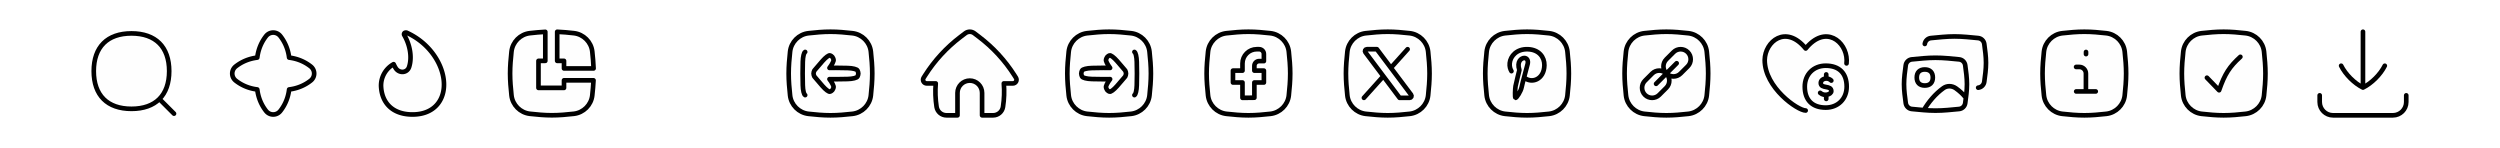
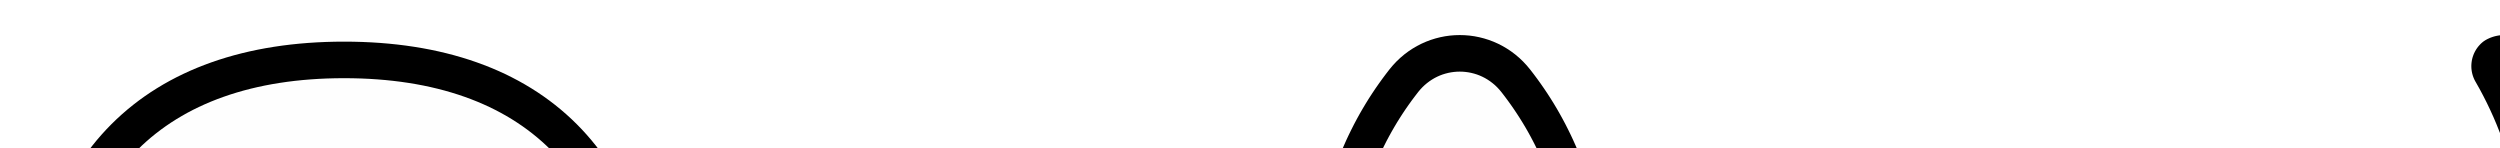
- <svg xmlns="http://www.w3.org/2000/svg" xml:space="preserve" width="510px" height="30px" version="1.1" style="shape-rendering:geometricPrecision; text-rendering:geometricPrecision; image-rendering:optimizeQuality; fill-rule:evenodd; clip-rule:evenodd" viewBox="-117.6 -123.59 9971.92 617.95">
+ <svg xmlns="http://www.w3.org/2000/svg" xml:space="preserve" width="510px" height="30px" version="1.1" style="shape-rendering:geometricPrecision; text-rendering:geometricPrecision; image-rendering:optimizeQuality; fill-rule:evenodd; clip-rule:evenodd" viewBox="0 -15.2 1303.63 78.5" preserveAspectRatio="xMidYMid meet">
  <defs>
    <style type="text/css">
   
    .str0 {stroke:black;stroke-width:19.51;stroke-linecap:round;stroke-linejoin:round;stroke-miterlimit:2.613}
    .str1 {stroke:black;stroke-width:19.51;stroke-linecap:round;stroke-linejoin:round;stroke-miterlimit:2.613}
    .fil2 {fill:none}
    .fil0 {fill:#FEFEFE}
    .fil1 {fill:black;fill-rule:nonzero}
   
  </style>
  </defs>
  <g id="Layer_x0020_1">
    <g>
      <path id="Vector_x0020_2137" class="fil0" d="M696.84 118.44c4.21,-34.94 17.42,-65.55 37.05,-90.51 15.35,-19.54 44.44,-19.54 59.79,0 19.61,24.96 32.84,55.57 37.05,90.51 34.94,4.21 65.55,17.42 90.51,37.05 19.55,15.35 19.55,44.44 0,59.79 -24.96,19.61 -55.57,32.84 -90.51,37.05 -4.21,34.94 -17.42,65.55 -37.05,90.51 -15.35,19.55 -44.42,19.55 -59.79,0 -19.61,-24.96 -32.84,-55.57 -37.05,-90.51 -34.94,-4.21 -65.55,-17.42 -90.51,-37.05 -19.55,-15.35 -19.55,-44.44 0,-59.79 24.96,-19.61 55.57,-32.84 90.51,-37.05z" />
      <path id="_1" class="fil1" d="M726.22 21.9l15.34 12.05 0 0.01 -1.72 2.23 -1.69 2.25 -1.64 2.29 -1.62 2.32 -1.57 2.35 -1.54 2.38 -1.5 2.41 -1.45 2.44 -1.42 2.46 -1.38 2.5 -1.35 2.53 -1.29 2.55 -1.27 2.59 -1.22 2.61 -1.17 2.64 -1.13 2.67 -1.1 2.7 -1.05 2.72 -1 2.76 -0.97 2.78 -0.91 2.81 -0.87 2.83 -0.83 2.87 -0.78 2.89 -0.74 2.91 -0.69 2.95 -0.64 2.97 -0.6 2.99 -0.54 3.02 -0.5 3.05 -0.45 3.08 -0.4 3.1 -19.37 -2.33 0.44 -3.43 0.5 -3.4 0.55 -3.37 0.6 -3.35 0.66 -3.33 0.72 -3.29 0.76 -3.27 0.82 -3.24 0.87 -3.21 0.92 -3.19 0.97 -3.15 1.02 -3.13 1.07 -3.1 1.13 -3.07 1.17 -3.04 1.21 -3 1.27 -2.98 1.31 -2.96 1.36 -2.91 1.41 -2.88 1.45 -2.86 1.5 -2.82 1.54 -2.79 1.59 -2.76 1.63 -2.72 1.67 -2.7 1.72 -2.65 1.76 -2.63 1.8 -2.58 1.84 -2.56 1.88 -2.52 1.92 -2.49 0 0zm0 0c3.33,-4.24 9.46,-4.97 13.7,-1.64 4.23,3.33 4.97,9.46 1.64,13.7l-15.34 -12.06zm75.13 0l-15.34 12.05 0 0 -1.12 -1.34 -1.17 -1.25 -1.21 -1.16 -1.27 -1.06 -1.3 -0.98 -1.34 -0.89 -1.37 -0.81 -1.41 -0.72 -1.44 -0.64 -1.46 -0.55 -1.49 -0.46 -1.5 -0.38 -1.52 -0.3 -1.54 -0.21 -1.54 -0.13 -1.54 -0.04 -1.55 0.04 -1.54 0.13 -1.54 0.21 -1.52 0.3 -1.5 0.38 -1.49 0.46 -1.46 0.55 -1.44 0.64 -1.41 0.72 -1.37 0.81 -1.34 0.89 -1.3 0.98 -1.26 1.06 -1.22 1.16 -1.17 1.25 -1.12 1.34 -15.34 -12.05 1.84 -2.2 1.93 -2.07 2.04 -1.94 2.12 -1.8 2.2 -1.65 2.27 -1.51 2.34 -1.37 2.39 -1.23 2.45 -1.08 2.49 -0.94 2.52 -0.79 2.56 -0.65 2.58 -0.51 2.6 -0.36 2.62 -0.21 2.62 -0.07 2.61 0.07 2.62 0.21 2.6 0.36 2.58 0.51 2.56 0.65 2.52 0.79 2.5 0.94 2.44 1.08 2.39 1.23 2.34 1.37 2.27 1.51 2.2 1.65 2.12 1.8 2.04 1.94 1.93 2.07 1.84 2.2 0 0zm0 0c3.33,4.24 2.59,10.37 -1.64,13.7 -4.24,3.33 -10.37,2.59 -13.7,-1.65l15.34 -12.05zm30.54 86.86l-2.33 19.37 -8.52 -8.52 -0.4 -3.1 -0.45 -3.08 -0.49 -3.04 -0.55 -3.03 -0.6 -2.99 -0.64 -2.97 -0.69 -2.95 -0.74 -2.91 -0.78 -2.89 -0.83 -2.87 -0.87 -2.83 -0.92 -2.81 -0.96 -2.78 -1.01 -2.76 -1.05 -2.72 -1.09 -2.7 -1.14 -2.67 -1.17 -2.64 -1.22 -2.61 -1.26 -2.59 -1.3 -2.55 -1.34 -2.53 -1.38 -2.5 -1.42 -2.47 -1.46 -2.43 -1.5 -2.41 -1.54 -2.38 -1.57 -2.35 -1.61 -2.32 -1.65 -2.29 -1.68 -2.26 -1.72 -2.23 15.34 -12.05 1.92 2.49 1.88 2.52 1.84 2.56 1.8 2.59 1.76 2.62 1.71 2.65 1.68 2.7 1.63 2.72 1.58 2.76 1.54 2.79 1.5 2.82 1.45 2.86 1.41 2.88 1.36 2.91 1.32 2.96 1.26 2.98 1.22 3 1.17 3.04 1.12 3.07 1.07 3.1 1.03 3.13 0.97 3.15 0.92 3.19 0.87 3.21 0.81 3.24 0.77 3.27 0.72 3.29 0.65 3.33 0.61 3.34 0.55 3.38 0.5 3.4 0.44 3.43 -8.52 -8.52zm8.52 8.52c0.65,5.34 -3.17,10.21 -8.52,10.85 -5.34,0.64 -10.2,-3.17 -10.85,-8.52l19.37 -2.33zm86.86 30.54l-12.06 15.34 0 0 -2.23 -1.72 -2.26 -1.69 -2.28 -1.65 -2.32 -1.61 -2.35 -1.57 -2.38 -1.54 -2.41 -1.5 -2.44 -1.46 -2.46 -1.42 -2.5 -1.38 -2.53 -1.34 -2.55 -1.3 -2.59 -1.26 -2.61 -1.21 -2.64 -1.18 -2.67 -1.14 -2.7 -1.09 -2.72 -1.05 -2.75 -1 -2.79 -0.96 -2.81 -0.92 -2.83 -0.88 -2.86 -0.82 -2.89 -0.78 -2.92 -0.74 -2.94 -0.69 -2.97 -0.64 -3 -0.6 -3.02 -0.54 -3.05 -0.5 -3.08 -0.45 -3.1 -0.4 2.33 -19.37 3.43 0.44 3.4 0.5 3.38 0.55 3.34 0.6 3.32 0.66 3.3 0.72 3.27 0.76 3.24 0.82 3.21 0.87 3.19 0.92 3.16 0.97 3.12 1.02 3.1 1.07 3.07 1.12 3.04 1.18 3.01 1.21 2.98 1.27 2.94 1.31 2.92 1.36 2.89 1.41 2.85 1.45 2.82 1.5 2.79 1.54 2.76 1.59 2.72 1.63 2.69 1.67 2.66 1.72 2.63 1.76 2.59 1.8 2.56 1.84 2.51 1.88 2.49 1.92 0 0zm0 0c4.24,3.33 4.97,9.46 1.64,13.7 -3.33,4.23 -9.46,4.97 -13.7,1.64l12.06 -15.34zm0 75.13l-12.06 -15.34 0 0 1.35 -1.12 1.25 -1.17 1.15 -1.21 1.07 -1.26 0.98 -1.31 0.89 -1.34 0.81 -1.37 0.72 -1.41 0.64 -1.44 0.55 -1.46 0.46 -1.48 0.38 -1.51 0.3 -1.53 0.22 -1.53 0.12 -1.54 0.04 -1.54 -0.04 -1.55 -0.12 -1.54 -0.22 -1.53 -0.3 -1.53 -0.38 -1.51 -0.46 -1.48 -0.55 -1.46 -0.64 -1.44 -0.72 -1.41 -0.81 -1.37 -0.89 -1.34 -0.98 -1.3 -1.07 -1.27 -1.15 -1.21 -1.25 -1.17 -1.35 -1.12 12.06 -15.34 2.2 1.83 2.08 1.94 1.93 2.04 1.8 2.12 1.65 2.19 1.51 2.28 1.37 2.34 1.23 2.39 1.08 2.44 0.94 2.5 0.79 2.53 0.65 2.55 0.51 2.58 0.36 2.6 0.21 2.62 0.08 2.62 -0.08 2.61 -0.21 2.62 -0.36 2.6 -0.51 2.58 -0.65 2.55 -0.79 2.53 -0.94 2.5 -1.08 2.44 -1.23 2.39 -1.37 2.34 -1.51 2.28 -1.65 2.19 -1.8 2.12 -1.93 2.04 -2.08 1.94 -2.2 1.83 0 0zm0 0c-4.24,3.33 -10.37,2.59 -13.7,-1.64 -3.33,-4.24 -2.59,-10.37 1.64,-13.7l12.06 15.34zm-86.86 30.54l-19.37 -2.33 8.52 -8.52 3.1 -0.4 3.08 -0.45 3.04 -0.5 3.03 -0.54 2.99 -0.6 2.97 -0.64 2.95 -0.69 2.92 -0.74 2.89 -0.78 2.86 -0.83 2.83 -0.87 2.81 -0.92 2.78 -0.96 2.76 -1.01 2.72 -1.05 2.7 -1.09 2.67 -1.14 2.64 -1.17 2.61 -1.22 2.59 -1.26 2.55 -1.3 2.53 -1.34 2.5 -1.38 2.46 -1.42 2.44 -1.46 2.42 -1.5 2.37 -1.53 2.35 -1.58 2.32 -1.61 2.29 -1.65 2.26 -1.68 2.22 -1.72 12.06 15.34 -2.49 1.92 -2.52 1.88 -2.55 1.84 -2.59 1.8 -2.63 1.76 -2.66 1.72 -2.69 1.67 -2.72 1.63 -2.76 1.58 -2.79 1.55 -2.82 1.49 -2.85 1.45 -2.89 1.41 -2.92 1.36 -2.94 1.31 -2.98 1.27 -3.01 1.22 -3.04 1.17 -3.07 1.12 -3.1 1.07 -3.12 1.03 -3.16 0.97 -3.19 0.92 -3.21 0.87 -3.24 0.81 -3.26 0.77 -3.3 0.72 -3.33 0.65 -3.34 0.61 -3.38 0.55 -3.4 0.5 -3.43 0.44 8.52 -8.52zm-8.52 8.52c-5.34,0.64 -10.2,-3.17 -10.85,-8.52 -0.64,-5.34 3.17,-10.21 8.52,-10.85l2.33 19.37zm-30.54 86.86l-15.34 -12.06 0 0 1.72 -2.23 1.69 -2.26 1.65 -2.28 1.61 -2.32 1.57 -2.35 1.54 -2.38 1.5 -2.41 1.45 -2.44 1.43 -2.47 1.38 -2.49 1.34 -2.53 1.3 -2.55 1.26 -2.59 1.22 -2.61 1.17 -2.64 1.14 -2.67 1.09 -2.7 1.05 -2.72 1 -2.76 0.97 -2.78 0.91 -2.8 0.87 -2.84 0.83 -2.86 0.78 -2.89 0.74 -2.92 0.69 -2.94 0.64 -2.98 0.6 -2.99 0.54 -3.03 0.5 -3.04 0.45 -3.08 0.4 -3.1 19.37 2.33 -0.44 3.43 -0.5 3.4 -0.55 3.37 -0.6 3.35 -0.66 3.32 -0.72 3.3 -0.76 3.27 -0.82 3.24 -0.87 3.21 -0.92 3.19 -0.97 3.15 -1.02 3.13 -1.07 3.1 -1.12 3.07 -1.17 3.04 -1.22 3.01 -1.27 2.97 -1.31 2.95 -1.36 2.92 -1.41 2.88 -1.45 2.86 -1.5 2.82 -1.54 2.79 -1.59 2.76 -1.63 2.72 -1.67 2.69 -1.72 2.66 -1.76 2.63 -1.8 2.59 -1.84 2.55 -1.88 2.52 -1.92 2.49 0 0zm0 0c-3.33,4.23 -9.47,4.97 -13.7,1.64 -4.23,-3.33 -4.97,-9.47 -1.64,-13.7l15.34 12.06zm-75.13 0l15.34 -12.06 0 0 1.12 1.35 1.17 1.25 1.22 1.15 1.26 1.07 1.3 0.98 1.34 0.89 1.37 0.81 1.41 0.72 1.44 0.64 1.47 0.55 1.48 0.46 1.51 0.38 1.52 0.3 1.54 0.21 1.54 0.13 1.54 0.04 1.55 -0.04 1.54 -0.13 1.53 -0.21 1.52 -0.3 1.51 -0.38 1.49 -0.46 1.46 -0.55 1.43 -0.64 1.41 -0.72 1.37 -0.81 1.34 -0.89 1.31 -0.98 1.25 -1.06 1.22 -1.16 1.17 -1.25 1.12 -1.35 15.34 12.06 -1.83 2.2 -1.94 2.07 -2.03 1.94 -2.13 1.8 -2.2 1.65 -2.27 1.51 -2.34 1.37 -2.39 1.23 -2.44 1.08 -2.49 0.94 -2.53 0.79 -2.55 0.65 -2.59 0.51 -2.6 0.36 -2.61 0.21 -2.62 0.07 -2.61 -0.07 -2.62 -0.21 -2.6 -0.36 -2.58 -0.51 -2.56 -0.65 -2.53 -0.79 -2.49 -0.94 -2.44 -1.08 -2.39 -1.23 -2.35 -1.37 -2.26 -1.51 -2.21 -1.65 -2.12 -1.8 -2.03 -1.93 -1.94 -2.08 -1.84 -2.2 0 0zm0 0c-3.33,-4.23 -2.59,-10.37 1.64,-13.7 4.23,-3.33 10.37,-2.59 13.7,1.64l-15.34 12.06zm-30.54 -86.86l2.33 -19.37 8.52 8.52 0.4 3.1 0.45 3.08 0.5 3.04 0.54 3.03 0.6 2.99 0.64 2.97 0.69 2.95 0.74 2.92 0.78 2.89 0.83 2.86 0.87 2.83 0.92 2.81 0.96 2.78 1.01 2.76 1.05 2.72 1.09 2.7 1.14 2.67 1.17 2.64 1.22 2.61 1.26 2.59 1.3 2.55 1.34 2.53 1.38 2.49 1.42 2.47 1.46 2.44 1.5 2.41 1.54 2.38 1.57 2.35 1.61 2.32 1.65 2.29 1.68 2.26 1.72 2.22 -15.34 12.06 -1.92 -2.49 -1.88 -2.52 -1.84 -2.56 -1.8 -2.59 -1.76 -2.62 -1.71 -2.66 -1.68 -2.69 -1.63 -2.72 -1.58 -2.76 -1.54 -2.79 -1.5 -2.82 -1.45 -2.86 -1.41 -2.88 -1.36 -2.92 -1.31 -2.95 -1.27 -2.97 -1.22 -3.01 -1.17 -3.04 -1.12 -3.07 -1.07 -3.1 -1.03 -3.13 -0.97 -3.15 -0.92 -3.19 -0.87 -3.21 -0.81 -3.24 -0.77 -3.27 -0.72 -3.3 -0.65 -3.32 -0.61 -3.34 -0.55 -3.38 -0.5 -3.4 -0.44 -3.43 8.52 8.52zm-8.52 -8.52c-0.64,-5.34 3.17,-10.21 8.52,-10.85 5.34,-0.64 10.2,3.17 10.85,8.52l-19.37 2.33zm-86.86 -30.54l12.06 -15.34 0 0 2.23 1.72 2.26 1.69 2.28 1.65 2.32 1.61 2.35 1.57 2.38 1.54 2.41 1.5 2.44 1.45 2.47 1.43 2.49 1.38 2.53 1.34 2.55 1.3 2.59 1.26 2.61 1.21 2.64 1.18 2.67 1.14 2.7 1.09 2.72 1.05 2.76 1 2.78 0.96 2.8 0.92 2.84 0.87 2.86 0.83 2.89 0.78 2.92 0.74 2.94 0.69 2.98 0.64 2.99 0.6 3.02 0.54 3.05 0.5 3.08 0.45 3.1 0.4 -2.33 19.37 -3.43 -0.44 -3.4 -0.5 -3.37 -0.55 -3.35 -0.61 -3.32 -0.65 -3.3 -0.72 -3.27 -0.76 -3.24 -0.82 -3.21 -0.87 -3.19 -0.92 -3.15 -0.97 -3.13 -1.02 -3.1 -1.07 -3.07 -1.13 -3.04 -1.16 -3.01 -1.22 -2.97 -1.27 -2.95 -1.31 -2.92 -1.36 -2.88 -1.41 -2.86 -1.45 -2.82 -1.5 -2.79 -1.54 -2.76 -1.59 -2.72 -1.63 -2.69 -1.67 -2.66 -1.72 -2.63 -1.76 -2.59 -1.8 -2.55 -1.84 -2.52 -1.88 -2.49 -1.92 0 0zm0 0c-4.23,-3.33 -4.97,-9.46 -1.64,-13.7 3.33,-4.23 9.46,-4.97 13.7,-1.64l-12.06 15.34zm0 -75.13l12.06 15.34 0 0 -1.35 1.12 -1.25 1.17 -1.16 1.21 -1.06 1.27 -0.98 1.3 -0.89 1.34 -0.81 1.37 -0.72 1.41 -0.64 1.44 -0.55 1.46 -0.46 1.49 -0.39 1.5 -0.29 1.52 -0.21 1.54 -0.13 1.54 -0.04 1.55 0.04 1.54 0.13 1.54 0.21 1.54 0.29 1.52 0.39 1.5 0.46 1.49 0.55 1.46 0.64 1.44 0.72 1.41 0.81 1.37 0.89 1.34 0.98 1.31 1.06 1.26 1.16 1.21 1.25 1.17 1.35 1.12 -12.06 15.34 -2.2 -1.83 -2.08 -1.94 -1.93 -2.04 -1.8 -2.12 -1.65 -2.2 -1.51 -2.27 -1.37 -2.34 -1.23 -2.39 -1.08 -2.44 -0.94 -2.5 -0.79 -2.52 -0.65 -2.56 -0.51 -2.58 -0.36 -2.6 -0.21 -2.62 -0.07 -2.61 0.07 -2.62 0.21 -2.62 0.36 -2.59 0.51 -2.59 0.65 -2.56 0.79 -2.52 0.94 -2.5 1.08 -2.44 1.23 -2.39 1.37 -2.34 1.51 -2.27 1.65 -2.2 1.8 -2.12 1.93 -2.04 2.08 -1.94 2.2 -1.83 0 0zm0 0c4.24,-3.33 10.37,-2.59 13.7,1.64 3.33,4.24 2.59,10.37 -1.64,13.7l-12.06 -15.34zm86.86 -30.54l19.37 2.33 -8.52 8.52 -3.1 0.4 -3.08 0.45 -3.05 0.5 -3.02 0.54 -2.99 0.6 -2.98 0.64 -2.94 0.69 -2.91 0.74 -2.89 0.78 -2.87 0.83 -2.83 0.87 -2.81 0.92 -2.78 0.96 -2.76 1.01 -2.72 1.05 -2.7 1.09 -2.67 1.14 -2.64 1.17 -2.61 1.22 -2.58 1.26 -2.56 1.3 -2.53 1.34 -2.49 1.38 -2.47 1.42 -2.44 1.46 -2.41 1.5 -2.38 1.53 -2.35 1.58 -2.32 1.61 -2.29 1.65 -2.26 1.68 -2.22 1.72 -12.06 -15.34 2.49 -1.92 2.52 -1.88 2.56 -1.84 2.58 -1.8 2.63 -1.76 2.66 -1.71 2.69 -1.68 2.72 -1.63 2.76 -1.58 2.79 -1.54 2.82 -1.5 2.85 -1.45 2.89 -1.41 2.92 -1.36 2.94 -1.31 2.98 -1.27 3.01 -1.22 3.04 -1.17 3.07 -1.12 3.1 -1.07 3.13 -1.02 3.15 -0.98 3.19 -0.92 3.21 -0.87 3.24 -0.82 3.27 -0.76 3.3 -0.71 3.32 -0.66 3.35 -0.61 3.37 -0.55 3.4 -0.5 3.43 -0.44 -8.52 8.52zm8.52 -8.52c5.34,-0.64 10.2,3.17 10.85,8.52 0.64,5.34 -3.17,10.21 -8.52,10.85l-2.33 -19.37z" />
    </g>
    <g>
      <path id="Vector" class="fil0" d="M1326.65 14.73c-1.58,-0.96 -3.41,-1.46 -5.26,-1.46 -1.86,0 -3.69,0.5 -5.28,1.46 -1.64,1.3 -2.59,3.28 -2.59,5.37 0,1.27 0.36,2.52 1.02,3.61 23.56,40.79 33.63,92.3 20.51,133.66 -8.49,26.73 -43,28.28 -57.27,4.1 -2.94,-4.95 -5.62,-10.15 -7.93,-15.42 -32.62,18.12 -52.89,52.53 -52.89,89.86 0,0.88 0.02,1.78 0.04,2.65 2.78,68.76 47.04,118.94 132.16,118.94 85.11,0 129.25,-52.86 132.15,-118.94 3.4,-79.28 -52.88,-176.79 -154.66,-223.83z" />
      <path id="_1_0" class="fil1" d="M1321.39 23.02l0 -19.51 0 0 0.33 0.01 0.34 0 0.34 0.02 0.34 0.02 0.34 0.02 0.33 0.04 0.34 0.03 0.29 0.04 0.39 0.05 0.33 0.06 0.29 0.05 0.38 0.07 0.34 0.08 0.28 0.06 0.34 0.09 0.33 0.09 0.32 0.09 0.33 0.1 0.35 0.11 0.33 0.11 0.26 0.1 0.32 0.12 0.34 0.14 0.32 0.13 0.32 0.14 0.27 0.13 0.31 0.14 0.33 0.17 0.33 0.17 0.3 0.17 0.25 0.15 0.32 0.19 -10.15 16.66 0.02 0.01 -0.04 -0.02 0 0 0.02 0.01 0.02 0.01 0 0 -0.04 -0.02 0 0 0.01 0 0.02 0.01 0 0 -0.07 -0.02 0.01 0 0.01 0 0 0 -0.01 0 0 0 0.01 0 -0.05 -0.01 -0.01 0 0.05 0.01 -0.06 -0.01 -0.01 0 0.05 0 -0.06 0 0 -0.01 -0.01 0 -0.01 0 0 0 -0.01 0 -0.01 0 -0.01 0 0 0zm0 0c-5.39,0 -9.76,-4.37 -9.76,-9.75 0,-5.39 4.37,-9.76 9.76,-9.76l0 19.51zm0.79 -0.66l-12.15 -15.26 1.05 -0.73 0.3 -0.18 0.27 -0.16 0.33 -0.17 0.28 -0.15 0.31 -0.16 0.34 -0.15 0.26 -0.13 0.32 -0.14 0.34 -0.14 0.32 -0.13 0.31 -0.11 0.28 -0.1 0.34 -0.12 0.32 -0.1 0.33 -0.1 0.33 -0.1 0.32 -0.08 0.35 -0.09 0.28 -0.06 0.32 -0.07 0.41 -0.08 0.27 -0.05 0.33 -0.06 0.4 -0.05 0.28 -0.04 0.34 -0.03 0.34 -0.04 0.33 -0.02 0.34 -0.02 0.34 -0.02 0.34 0 0.34 -0.01 0 19.51 -0.01 0 -0.01 0 -0.01 0 -0.01 0 -0.01 0 -0.01 0 0 0.01 -0.06 0 0.05 0 -0.01 0 -0.07 0.01 0.07 -0.01 -0.01 0 -0.07 0.01 0.02 0 -0.02 0 0 0 0.01 0 -0.02 0.01 0.02 -0.01 -0.05 0.02 -0.02 0.01 0 0 0.02 -0.01 0 0 -0.05 0.02 0.03 -0.01 0 0 -0.03 0.01 0.02 -0.01 -0.02 0.02 -0.01 0 1.05 -0.73zm-1.05 0.73c-4.61,2.77 -10.61,1.28 -13.38,-3.33 -2.78,-4.62 -1.29,-10.61 3.33,-13.39l10.05 16.72zm2.15 -2.99l-19.51 0 0 0 0 -0.49 0.03 -0.48 0.03 -0.44 0.04 -0.44 0.06 -0.45 0.07 -0.49 0.09 -0.48 0.1 -0.45 0.1 -0.43 0.13 -0.49 0.14 -0.43 0.15 -0.44 0.15 -0.43 0.17 -0.43 0.18 -0.42 0.18 -0.37 0.21 -0.44 0.24 -0.44 0.24 -0.42 0.22 -0.37 0.25 -0.38 0.26 -0.39 0.29 -0.39 0.29 -0.38 0.28 -0.34 0.29 -0.33 0.34 -0.37 0.35 -0.37 0.29 -0.28 0.35 -0.32 0.38 -0.33 0.36 -0.29 12.15 15.26 0.06 -0.05 0.09 -0.08 0.06 -0.05 0.01 -0.01 0.08 -0.09 0.08 -0.09 0.04 -0.04 0.04 -0.04 0.05 -0.08 0.06 -0.07 0.05 -0.07 0.04 -0.06 0.03 -0.05 0.04 -0.09 0.06 -0.1 0.04 -0.09 0.02 -0.03 0.03 -0.07 0.03 -0.07 0.02 -0.07 0.03 -0.07 0.02 -0.07 0.03 -0.12 0.01 -0.06 0.02 -0.07 0.02 -0.1 0.01 -0.11 0.01 -0.06 0.01 -0.05 0 -0.06 0.01 -0.09 0 -0.1 0 0zm0 0c0,5.39 -4.37,9.76 -9.76,9.76 -5.38,0 -9.75,-4.37 -9.75,-9.76l19.51 0zm-0.29 -1.27l-16.9 9.75 0.15 0.24 -0.16 -0.26 -0.15 -0.25 -0.11 -0.2 -0.17 -0.33 -0.14 -0.26 -0.1 -0.21 -0.11 -0.23 -0.12 -0.28 -0.12 -0.27 -0.11 -0.28 -0.11 -0.27 -0.09 -0.25 -0.09 -0.26 -0.1 -0.28 -0.08 -0.28 -0.09 -0.29 -0.07 -0.28 -0.07 -0.27 -0.07 -0.26 -0.05 -0.27 -0.06 -0.29 -0.07 -0.36 -0.04 -0.28 -0.03 -0.19 -0.04 -0.28 -0.03 -0.28 -0.03 -0.28 -0.03 -0.36 -0.01 -0.28 -0.01 -0.28 -0.01 -0.28 0 -0.28 19.51 0 0 -0.04 0 -0.04 0 -0.04 -0.01 -0.05 -0.01 -0.12 0 -0.04 -0.01 -0.05 0 -0.04 0 0.04 0 -0.04 -0.03 -0.13 -0.01 -0.06 -0.01 -0.04 0 -0.03 -0.01 -0.04 -0.02 -0.05 -0.02 -0.06 -0.01 -0.06 -0.02 -0.05 -0.01 -0.04 -0.02 -0.03 -0.02 -0.05 -0.02 -0.06 -0.02 -0.06 -0.03 -0.05 -0.01 -0.03 0 0.02 -0.02 -0.06 -0.06 -0.11 0 0.01 -0.03 -0.06 -0.03 -0.05 0.14 0.24zm-0.14 -0.24c2.82,4.58 1.4,10.6 -3.19,13.42 -4.58,2.83 -10.6,1.4 -13.42,-3.19l16.61 -10.23zm21.5 141.73l-18.59 -5.9 -0.01 0 1.06 -3.57 0.95 -3.64 0.82 -3.69 0.71 -3.75 0.59 -3.8 0.47 -3.84 0.36 -3.89 0.24 -3.93 0.13 -3.97 0.02 -3.99 -0.1 -4.03 -0.2 -4.05 -0.31 -4.07 -0.41 -4.09 -0.53 -4.09 -0.62 -4.11 -0.73 -4.11 -0.83 -4.1 -0.93 -4.11 -1.03 -4.09 -1.12 -4.08 -1.22 -4.06 -1.31 -4.04 -1.4 -4.02 -1.49 -3.99 -1.58 -3.95 -1.66 -3.92 -1.75 -3.87 -1.83 -3.82 -1.91 -3.78 -1.98 -3.72 -2.07 -3.67 16.9 -9.75 2.28 4.04 2.19 4.11 2.1 4.16 2.01 4.21 1.93 4.27 1.83 4.31 1.74 4.35 1.63 4.39 1.55 4.42 1.44 4.46 1.35 4.48 1.24 4.5 1.13 4.53 1.03 4.55 0.93 4.55 0.81 4.57 0.7 4.58 0.58 4.58 0.47 4.57 0.34 4.58 0.23 4.57 0.11 4.55 -0.02 4.55 -0.15 4.52 -0.28 4.5 -0.41 4.48 -0.55 4.45 -0.68 4.41 -0.83 4.38 -0.96 4.34 -1.12 4.29 -1.26 4.24 0 0zm0 0c-1.63,5.13 -7.11,7.98 -12.25,6.35 -5.13,-1.63 -7.97,-7.11 -6.35,-12.25l18.6 5.9zm-74.96 6.13l16.78 -9.95 0.01 0.02 1.04 1.63 1.11 1.5 1.17 1.37 1.23 1.26 1.28 1.14 1.33 1.03 1.37 0.91 1.4 0.81 1.44 0.69 1.47 0.59 1.48 0.48 1.5 0.38 1.5 0.27 1.51 0.17 1.49 0.06 1.49 -0.03 1.46 -0.15 1.43 -0.24 1.4 -0.34 1.36 -0.44 1.33 -0.53 1.27 -0.62 1.22 -0.72 1.17 -0.83 1.12 -0.91 1.05 -1.02 1.01 -1.12 0.93 -1.23 0.87 -1.35 0.79 -1.48 0.72 -1.62 0.64 -1.76 18.59 5.9 -1.11 3.1 -1.31 2.95 -1.51 2.8 -1.68 2.63 -1.86 2.44 -2.01 2.27 -2.16 2.07 -2.28 1.88 -2.4 1.68 -2.51 1.48 -2.58 1.27 -2.66 1.07 -2.71 0.87 -2.77 0.67 -2.79 0.48 -2.82 0.27 -2.84 0.08 -2.83 -0.13 -2.83 -0.31 -2.82 -0.51 -2.78 -0.7 -2.75 -0.9 -2.69 -1.08 -2.65 -1.28 -2.57 -1.47 -2.49 -1.67 -2.39 -1.85 -2.3 -2.04 -2.17 -2.22 -2.04 -2.4 -1.91 -2.59 -1.75 -2.75 0.01 0.02zm-0.01 -0.02c-2.73,-4.64 -1.19,-10.62 3.45,-13.36 4.63,-2.74 10.62,-1.19 13.35,3.45l-16.8 9.91zm5.2 -11.85l-9.47 -17.06 13.67 4.61 0.2 0.46 0.21 0.47 0.2 0.44 0.21 0.46 0.21 0.46 0.21 0.44 0.21 0.45 0.23 0.48 0.22 0.46 0.21 0.44 0.22 0.45 0.23 0.47 0.23 0.46 0.22 0.44 0.22 0.44 0.23 0.45 0.24 0.46 0.24 0.45 0.24 0.46 0.23 0.44 0.24 0.43 0.25 0.46 0.24 0.44 0.24 0.44 0.25 0.46 0.25 0.44 0.25 0.44 0.24 0.43 0.26 0.43 0.26 0.46 0.25 0.43 0.25 0.43 -16.78 9.95 -0.29 -0.5 -0.3 -0.51 -0.28 -0.48 -0.29 -0.5 -0.29 -0.51 -0.28 -0.5 -0.29 -0.51 -0.27 -0.5 -0.29 -0.51 -0.27 -0.51 -0.27 -0.5 -0.29 -0.52 -0.27 -0.52 -0.27 -0.51 -0.26 -0.51 -0.26 -0.5 -0.27 -0.52 -0.27 -0.53 -0.27 -0.53 -0.25 -0.51 -0.25 -0.51 -0.26 -0.53 -0.26 -0.54 -0.25 -0.51 -0.24 -0.51 -0.25 -0.52 -0.25 -0.54 -0.24 -0.52 -0.24 -0.53 -0.24 -0.55 -0.24 -0.52 -0.23 -0.52 13.67 4.61zm-13.67 -4.61c-2.16,-4.94 0.08,-10.69 5.02,-12.86 4.93,-2.16 10.69,0.09 12.85,5.02l-17.87 7.84zm-34.19 85.94l-19.52 0 0 0 0.07 -3.82 0.19 -3.8 0.32 -3.78 0.45 -3.74 0.57 -3.73 0.69 -3.69 0.81 -3.65 0.93 -3.62 1.05 -3.58 1.16 -3.53 1.28 -3.49 1.39 -3.44 1.5 -3.38 1.61 -3.34 1.72 -3.27 1.83 -3.22 1.92 -3.16 2.04 -3.09 2.13 -3.03 2.23 -2.96 2.34 -2.88 2.42 -2.81 2.53 -2.73 2.62 -2.65 2.7 -2.57 2.8 -2.48 2.89 -2.4 2.98 -2.3 3.06 -2.21 3.14 -2.11 3.23 -2.02 3.31 -1.91 9.47 17.06 -2.73 1.58 -2.67 1.66 -2.6 1.75 -2.53 1.83 -2.46 1.9 -2.39 1.98 -2.31 2.05 -2.24 2.12 -2.16 2.19 -2.09 2.26 -2.01 2.33 -1.92 2.38 -1.85 2.44 -1.77 2.51 -1.67 2.55 -1.6 2.62 -1.51 2.66 -1.42 2.71 -1.33 2.76 -1.24 2.8 -1.15 2.84 -1.06 2.88 -0.96 2.92 -0.87 2.96 -0.77 2.98 -0.67 3.02 -0.57 3.05 -0.47 3.07 -0.37 3.11 -0.26 3.12 -0.16 3.14 -0.05 3.16 0 0zm0 0c0,5.39 -4.37,9.76 -9.76,9.76 -5.39,0 -9.76,-4.37 -9.76,-9.76l19.52 0zm0.03 2.25l-19.49 0.79 -0.01 -0.15 0 -0.09 0 -0.08 -0.01 -0.09 0 -0.08 0 -0.08 0 -0.08 0 -0.09 -0.01 -0.08 0 -0.08 0 -0.08 0 -0.09 0 -0.08 -0.01 -0.08 0 -0.2 0 -0.09 0 0.04 0 -0.08 -0.01 -0.21 0 -0.08 0 0.04 0 -0.21 0 -0.08 0 -0.08 0 -0.08 0 -0.09 0 -0.19 0 0.03 -0.01 -0.08 0 -0.2 0 -0.09 0 -0.08 0 -0.08 19.52 0 0 0.08 0 0.08 0 0.09 0 -0.04 0 0.09 0 0.2 0 -0.04 0 0.09 0 0.08 0 0.08 0 0.09 0 -0.03 0 0.19 0 0.09 0 -0.03 0.01 0.08 0 0.2 0 0.08 0 -0.03 0 0.08 0 0.08 0.01 0.09 0 0.08 0 0.08 0 0.08 0 0.08 0.01 0.09 0 0.08 0 0.08 0 0.08 0 0.08 0 0.07 0 -0.15zm0 0.15c0.14,5.39 -4.12,9.86 -9.5,10 -5.39,0.13 -9.87,-4.13 -10,-9.51l19.5 -0.49zm122.41 109.44l0 19.51 0 0 -8.23 -0.16 -8 -0.45 -7.78 -0.76 -7.54 -1.05 -7.32 -1.34 -7.09 -1.63 -6.86 -1.91 -6.63 -2.19 -6.39 -2.46 -6.15 -2.73 -5.91 -3 -5.67 -3.25 -5.41 -3.51 -5.17 -3.75 -4.91 -3.99 -4.65 -4.22 -4.38 -4.45 -4.13 -4.65 -3.85 -4.86 -3.59 -5.06 -3.32 -5.24 -3.06 -5.42 -2.78 -5.59 -2.52 -5.75 -2.24 -5.91 -1.98 -6.04 -1.71 -6.19 -1.46 -6.32 -1.18 -6.44 -0.92 -6.55 -0.67 -6.67 -0.4 -6.77 19.49 -0.79 0.36 6.01 0.58 5.89 0.82 5.76 1.03 5.61 1.26 5.48 1.48 5.34 1.69 5.18 1.92 5.03 2.13 4.87 2.34 4.71 2.56 4.55 2.78 4.38 2.99 4.21 3.2 4.04 3.43 3.87 3.63 3.68 3.87 3.51 4.08 3.32 4.31 3.13 4.54 2.94 4.78 2.74 5 2.54 5.25 2.33 5.5 2.12 5.73 1.9 5.98 1.66 6.23 1.43 6.49 1.19 6.73 0.94 6.98 0.68 7.24 0.41 7.5 0.14 0 0zm0 0c5.38,0 9.75,4.37 9.75,9.75 0,5.39 -4.37,9.76 -9.75,9.76l0 -19.51zm122.4 -109.61l19.5 0.83 0 0.01 -0.42 6.55 -0.68 6.47 -0.93 6.38 -1.2 6.29 -1.45 6.19 -1.72 6.08 -1.99 5.96 -2.24 5.84 -2.52 5.7 -2.78 5.56 -3.04 5.41 -3.31 5.24 -3.58 5.07 -3.85 4.89 -4.1 4.69 -4.38 4.5 -4.63 4.28 -4.89 4.06 -5.15 3.83 -5.41 3.59 -5.65 3.34 -5.91 3.08 -6.14 2.83 -6.4 2.55 -6.62 2.27 -6.87 1.99 -7.1 1.7 -7.33 1.4 -7.56 1.1 -7.79 0.8 -8.02 0.48 -8.24 0.16 0 -19.51 7.47 -0.15 7.22 -0.43 6.97 -0.71 6.72 -0.98 6.46 -1.24 6.22 -1.48 5.97 -1.73 5.73 -1.97 5.48 -2.19 5.25 -2.41 5.01 -2.61 4.77 -2.82 4.55 -3.02 4.31 -3.21 4.1 -3.4 3.87 -3.58 3.65 -3.75 3.43 -3.92 3.21 -4.09 3 -4.25 2.79 -4.4 2.56 -4.56 2.36 -4.7 2.13 -4.85 1.92 -4.98 1.7 -5.11 1.48 -5.24 1.26 -5.35 1.04 -5.47 0.81 -5.58 0.6 -5.67 0.36 -5.77 0 0.01zm0 -0.01c0.24,-5.38 4.8,-9.55 10.18,-9.32 5.38,0.24 9.55,4.79 9.32,10.17l-19.5 -0.85zm-149.99 -215.07l10.15 -16.66 -0.98 -0.53 9.72 4.71 9.45 5 9.17 5.29 8.89 5.55 8.6 5.8 8.31 6.05 8.02 6.28 7.73 6.49 7.43 6.69 7.13 6.89 6.84 7.05 6.53 7.23 6.22 7.38 5.91 7.52 5.6 7.64 5.28 7.76 4.97 7.86 4.65 7.95 4.33 8.03 4 8.09 3.68 8.15 3.34 8.18 3.01 8.22 2.67 8.24 2.34 8.24 1.98 8.23 1.65 8.21 1.29 8.19 0.94 8.14 0.58 8.09 0.21 8.02 -0.15 7.93 -19.5 -0.83 0.14 -7.03 -0.19 -7.13 -0.52 -7.24 -0.84 -7.31 -1.17 -7.39 -1.49 -7.45 -1.8 -7.48 -2.13 -7.52 -2.45 -7.54 -2.76 -7.54 -3.08 -7.53 -3.39 -7.51 -3.69 -7.48 -4.01 -7.42 -4.31 -7.37 -4.61 -7.3 -4.9 -7.2 -5.21 -7.11 -5.5 -6.99 -5.79 -6.87 -6.08 -6.73 -6.37 -6.58 -6.65 -6.42 -6.93 -6.24 -7.21 -6.06 -7.49 -5.85 -7.76 -5.65 -8.03 -5.42 -8.3 -5.18 -8.57 -4.94 -8.82 -4.67 -9.09 -4.41 -0.99 -0.52zm0.99 0.52c-4.9,-2.26 -7.03,-8.05 -4.77,-12.94 2.26,-4.9 8.06,-7.03 12.95,-4.77l-8.18 17.71z" />
    </g>
    <g>
      <path id="Intersect" class="fil0" d="M8789.96 277.23c4.34,40.49 36.89,73.04 77.35,77.56 30.06,3.35 60.93,6.22 92.39,6.22 31.45,0 62.32,-2.88 92.38,-6.22 40.46,-4.52 73.03,-37.07 77.35,-77.56 3.19,-29.88 5.89,-60.57 5.89,-91.85 0,-31.27 -2.7,-61.96 -5.89,-91.84 -4.34,-40.49 -36.89,-73.04 -77.35,-77.56 -30.06,-3.35 -60.93,-6.22 -92.38,-6.22 -31.46,0 -62.33,2.87 -92.39,6.22 -40.46,4.52 -73.01,37.07 -77.35,77.56 -3.2,29.88 -5.89,60.57 -5.89,91.84 0,31.28 2.69,61.97 5.89,91.85zm99.48 -74.28l51.09 52.69c24.05,-69.07 44.07,-99.37 89.42,-140.5l-140.51 87.81z" />
      <path id="_1_1" class="fil2 str0" d="M8789.96 277.23c4.34,40.49 36.89,73.04 77.35,77.56 30.06,3.35 60.93,6.22 92.39,6.22 31.45,0 62.32,-2.88 92.38,-6.22 40.46,-4.52 73.03,-37.07 77.35,-77.56 3.19,-29.88 5.89,-60.57 5.89,-91.85 0,-31.27 -2.7,-61.96 -5.89,-91.84 -4.34,-40.49 -36.89,-73.04 -77.35,-77.56 -30.06,-3.35 -60.93,-6.22 -92.38,-6.22 -31.46,0 -62.33,2.87 -92.39,6.22 -40.46,4.52 -73.01,37.07 -77.35,77.56 -3.2,29.88 -5.89,60.57 -5.89,91.84 0,31.28 2.69,61.97 5.89,91.85zm99.48 -74.28l51.09 52.69c24.05,-69.07 44.07,-99.37 89.42,-140.5" />
    </g>
    <path id="Vector_2" class="fil2 str0" d="M9363.27 277.07l0 27.98c0.01,-0.01 0.01,-0.01 0.01,-0.01 0,30.9 25.04,55.95 55.93,55.96l251.8 0.01c30.9,-0.01 55.96,-25.06 55.96,-55.97l0 -27.96m-90.13 -124.38c-18.32,36.63 -55.02,73.32 -91.71,91.68 -36.68,-18.36 -73.38,-55.03 -91.74,-91.75m91.71 -142.87l0 233.62" />
    <g>
      <path id="Vector_3" class="fil0" d="M346.97 353.99l-60.31 -60.3 60.31 60.3zm-178.73 -20.23c101.44,0 158.5,-57.05 158.5,-158.5 0,-101.45 -57.05,-158.48 -158.5,-158.48 -101.45,0 -158.48,57.04 -158.48,158.48 0,101.44 57.04,158.5 158.49,158.5l-0.01 0z" />
      <path id="_1_3" class="fil2 str0" d="M346.97 353.99l-60.31 -60.3m-118.42 40.07c101.44,0 158.5,-57.05 158.5,-158.5 0,-101.45 -57.05,-158.48 -158.5,-158.48 -101.45,0 -158.48,57.04 -158.48,158.48 0,101.44 57.04,158.5 158.49,158.5l-0.01 0z" />
    </g>
    <g>
      <path id="Intersect_4" class="fil0" d="M7703.92 61.05c1.74,-13.16 12.41,-23.47 25.63,-24.72 31.85,-3.01 65.11,-6.8 99.32,-6.8 34.2,0 67.46,3.79 99.32,6.8 13.22,1.25 23.88,11.56 25.62,24.72 3.4,25.58 7.28,52.2 7.28,79.54 0,27.35 -3.88,53.97 -7.27,79.54 -1.75,13.17 -12.4,23.47 -25.62,24.72l-224.28 -183.8zm169.85 248.66c-1.75,13.17 -12.4,23.47 -25.62,24.72 -31.86,3.01 -65.12,6.81 -99.32,6.81 -34.21,0 -67.47,-3.8 -99.33,-6.81 -13.21,-1.25 -23.88,-11.55 -25.62,-24.72 -3.39,-25.57 -7.27,-52.19 -7.27,-79.53 0,-27.35 3.88,-53.97 7.27,-79.55 1.74,-13.16 12.41,-23.46 25.62,-24.71 31.86,-3.01 65.12,-6.81 99.33,-6.81 34.2,0 67.46,3.8 99.32,6.81 13.22,1.25 23.88,11.55 25.62,24.71 3.39,25.58 7.27,52.2 7.27,79.55 0,27.34 -3.88,53.96 -7.27,79.53zm2.77 -22.89c-13.83,-16.55 -25.58,-27.61 -42.21,-39.42 -15.59,-11.06 -36.45,-11.9 -52.05,-0.83 -34.02,24.19 -62.78,58.64 -82.29,92.52l176.55 -52.27zm-172.62 -50.99c-21.58,0 -33.73,-12.15 -33.73,-33.73 0,-21.58 12.15,-33.73 33.73,-33.73 21.58,0 33.73,12.15 33.73,33.73 0,21.58 -12.15,33.73 -33.73,33.73z" />
      <path id="_1_5" class="fil2 str0" d="M7703.92 61.05c1.74,-13.16 12.41,-23.47 25.63,-24.72 31.85,-3.01 65.11,-6.8 99.32,-6.8 34.2,0 67.46,3.79 99.32,6.8 13.22,1.25 23.88,11.56 25.62,24.72 3.4,25.58 7.28,52.2 7.28,79.54 0,27.35 -3.88,53.97 -7.27,79.54 -1.75,13.17 -12.4,23.47 -25.62,24.72m-54.43 64.86c-1.75,13.17 -12.4,23.47 -25.62,24.72 -31.86,3.01 -65.12,6.81 -99.32,6.81 -34.21,0 -67.47,-3.8 -99.33,-6.81 -13.21,-1.25 -23.88,-11.55 -25.62,-24.72 -3.39,-25.57 -7.27,-52.19 -7.27,-79.53 0,-27.35 3.88,-53.97 7.27,-79.55 1.74,-13.16 12.41,-23.46 25.62,-24.71 31.86,-3.01 65.12,-6.81 99.33,-6.81 34.2,0 67.46,3.8 99.32,6.81 13.22,1.25 23.88,11.55 25.62,24.71 3.39,25.58 7.27,52.2 7.27,79.55 0,27.34 -3.88,53.96 -7.27,79.53zm2.77 -22.89c-13.83,-16.55 -25.58,-27.61 -42.21,-39.42 -15.59,-11.06 -36.45,-11.9 -52.05,-0.83 -34.02,24.19 -62.78,58.64 -82.29,92.52m3.93 -103.26c-21.58,0 -33.73,-12.15 -33.73,-33.73 0,-21.58 12.15,-33.73 33.73,-33.73 21.58,0 33.73,12.15 33.73,33.73 0,21.58 -12.15,33.73 -33.73,33.73z" />
    </g>
    <g>
      <path id="Vector_x0020_1187" class="fil0" d="M8339.71 157.71l13.69 0c15.22,0 27.56,12.35 27.56,27.57l0 75.37 -41.25 -102.94zm0.41 102.95l82.08 0 -82.08 0zm41.25 -165.79l0 8.9 0 -8.9zm-176.83 182.36c4.33,40.49 36.89,73.04 77.35,77.56 30.06,3.35 60.92,6.22 92.38,6.22 31.46,0 62.33,-2.88 92.38,-6.22 40.47,-4.52 73.03,-37.07 77.36,-77.56 3.19,-29.88 5.89,-60.57 5.89,-91.85 0,-31.27 -2.7,-61.96 -5.89,-91.84 -4.34,-40.49 -36.89,-73.04 -77.36,-77.56 -30.05,-3.35 -60.92,-6.22 -92.38,-6.22 -31.46,0 -62.32,2.87 -92.38,6.22 -40.46,4.52 -73.02,37.07 -77.35,77.56 -3.2,29.88 -5.89,60.57 -5.89,91.84 0,31.28 2.69,61.97 5.89,91.85z" />
      <path id="_1_6" class="fil2 str0" d="M8339.71 157.71l13.69 0c15.22,0 27.56,12.35 27.56,27.57l0 75.37m-40.84 0.01l82.08 0m-40.83 -165.79l0 8.9m-176.83 173.46c4.33,40.49 36.89,73.04 77.35,77.56 30.06,3.35 60.92,6.22 92.38,6.22 31.46,0 62.33,-2.88 92.38,-6.22 40.47,-4.52 73.03,-37.07 77.36,-77.56 3.19,-29.88 5.89,-60.57 5.89,-91.85 0,-31.27 -2.7,-61.96 -5.89,-91.84 -4.34,-40.49 -36.89,-73.04 -77.36,-77.56 -30.05,-3.35 -60.92,-6.22 -92.38,-6.22 -31.46,0 -62.32,2.87 -92.38,6.22 -40.46,4.52 -73.02,37.07 -77.35,77.56 -3.2,29.88 -5.89,60.57 -5.89,91.84 0,31.28 2.69,61.97 5.89,91.85z" />
    </g>
    <g>
      <path id="Vector_7" class="fil0" d="M7375.02 142.76c0.43,-4.6 0.66,-9.24 0.66,-13.92 -1.16,-78.21 -89.03,-150.76 -172.25,-48.65 -83.23,-102.11 -171.09,-29.56 -172.25,48.65 0,116.28 138.93,211.75 172.1,212.02l171.74 -198.1zm0.66 97.77c0,-56.35 -31.7,-88.04 -88.05,-88.04 -51.08,0 -88.04,36.4 -88.04,88.04 0,56.35 31.7,88.04 88.04,88.04 51.06,0 88.05,-36.44 88.05,-88.04zm-64.63 -25.52c0,0 -8.8,-9.81 -23.08,-8.6 -14.27,1.24 -21.16,10.01 -21.16,18.81 0,25.63 44.24,7.86 44.24,34.18 0,13.55 -29.35,23.12 -46.83,7.18l46.83 -51.57zm-21.33 -25.84l0 17.14 0 -17.14zm0 85.58l0 17.15 0 -17.15z" />
      <path id="_1_8" class="fil2 str0" d="M7375.02 142.76c0.43,-4.6 0.66,-9.24 0.66,-13.92 -1.16,-78.21 -89.03,-150.76 -172.25,-48.65 -83.23,-102.11 -171.09,-29.56 -172.25,48.65 0,116.28 138.93,211.75 172.1,212.02m172.4 -100.33c0,-56.35 -31.7,-88.04 -88.05,-88.04 -51.08,0 -88.04,36.4 -88.04,88.04 0,56.35 31.7,88.04 88.04,88.04 51.06,0 88.05,-36.44 88.05,-88.04zm-64.63 -25.52c0,0 -8.8,-9.81 -23.08,-8.6 -14.27,1.24 -21.16,10.01 -21.16,18.81 0,25.63 44.24,7.86 44.24,34.18 0,13.55 -29.35,23.12 -46.83,7.18m25.5 -77.41l0 17.14m0 68.44l0 17.15" />
    </g>
    <path id="Intersect_9" class="fil0 str0" d="M4692.01 277.23c4.33,40.49 36.88,73.04 77.35,77.56 30.06,3.35 60.92,6.22 92.38,6.22 31.46,0 62.32,-2.88 92.38,-6.22 40.47,-4.52 73.03,-37.07 77.35,-77.56 3.2,-29.88 5.9,-60.57 5.9,-91.85 0,-31.27 -2.7,-61.96 -5.9,-91.84 -4.33,-40.49 -36.88,-73.04 -77.35,-77.56 -30.06,-3.35 -60.92,-6.22 -92.38,-6.22 -31.46,0 -62.32,2.87 -92.38,6.22 -40.47,4.52 -73.02,37.07 -77.35,77.56 -3.2,29.88 -5.9,60.57 -5.9,91.84 0,31.28 2.7,61.97 5.9,91.85zm144.75 10.33l49.97 -0.59 0 -63.86 39.97 0 0 -49.96 -39.97 0 0 -19.99c0,-11.04 8.94,-19.99 19.98,-19.99l19.99 0 0 -29.97c0,-11.04 -8.95,-19.99 -19.99,-19.99l-9.99 0c-33.11,0 -59.96,26.85 -59.96,59.96l0 29.98 -39.97 0 0 49.96 39.97 0 0 64.45z" />
    <g>
      <path id="Intersect_10" class="fil0" d="M5277.43 277.23c4.33,40.49 36.89,73.04 77.35,77.56 30.06,3.35 60.92,6.22 92.38,6.22 31.46,0 62.33,-2.88 92.38,-6.22 40.47,-4.52 73.03,-37.07 77.35,-77.56 3.2,-29.88 5.9,-60.57 5.9,-91.85 0,-31.27 -2.7,-61.96 -5.9,-91.84 -4.33,-40.49 -36.88,-73.04 -77.35,-77.56 -30.05,-3.35 -60.92,-6.22 -92.38,-6.22 -31.46,0 -62.32,2.87 -92.38,6.22 -40.46,4.52 -73.02,37.07 -77.35,77.56 -3.2,29.88 -5.89,60.57 -5.89,91.84 0,31.28 2.69,61.97 5.89,91.85zm81.77 -194.02l42.34 0 144.1 191.8c1.83,2.44 2.11,5.49 0.75,8.21 -1.36,2.73 -3.97,4.34 -7.02,4.34l-42.34 0 -144.1 -191.8c-1.83,-2.44 -2.11,-5.49 -0.75,-8.22 1.37,-2.72 3.97,-4.33 7.02,-4.33zm171.46 0l-70.31 78.27 70.31 -78.27zm-101.92 113.45l-81.66 90.9 81.66 -90.9z" />
      <path id="_1_11" class="fil2 str0" d="M5277.43 277.23c4.33,40.49 36.89,73.04 77.35,77.56 30.06,3.35 60.92,6.22 92.38,6.22 31.46,0 62.33,-2.88 92.38,-6.22 40.47,-4.52 73.03,-37.07 77.35,-77.56 3.2,-29.88 5.9,-60.57 5.9,-91.85 0,-31.27 -2.7,-61.96 -5.9,-91.84 -4.33,-40.49 -36.88,-73.04 -77.35,-77.56 -30.05,-3.35 -60.92,-6.22 -92.38,-6.22 -31.46,0 -62.32,2.87 -92.38,6.22 -40.46,4.52 -73.02,37.07 -77.35,77.56 -3.2,29.88 -5.89,60.57 -5.89,91.84 0,31.28 2.69,61.97 5.89,91.85zm81.77 -194.02l42.34 0 144.1 191.8c1.83,2.44 2.11,5.49 0.75,8.21 -1.36,2.73 -3.97,4.34 -7.02,4.34l-42.34 0 -144.1 -191.8c-1.83,-2.44 -2.11,-5.49 -0.75,-8.22 1.37,-2.72 3.97,-4.33 7.02,-4.33zm171.46 0l-70.31 78.27m-31.61 35.18l-81.66 90.9" />
    </g>
    <g>
      <path id="Intersect_12" class="fil0" d="M6019.99 201.81c30.99,27.61 84.39,9.28 85.39,-51.26 0.57,-33.84 -22.43,-65.58 -69.37,-67.27 -46.94,-1.69 -73.16,28.61 -76.26,58.08 -1.59,15.1 2.67,26.49 7.2,34.02l53.04 26.43zm-19.66 -30.99c0,0 -14.46,57.78 -16.13,67.6 -1.67,9.83 -3.71,48.38 0,49.12 3.71,0.75 22.24,-27.06 25.58,-44.67 3.34,-17.61 21.9,-83.42 25.31,-97.88 3.42,-14.46 -3,-25.21 -14.74,-24.84 -11.75,0.37 -31.89,14.46 -20.02,50.67zm-137.48 106.41c4.33,40.49 36.89,73.04 77.35,77.56 30.06,3.35 60.93,6.22 92.38,6.22 31.46,0 62.33,-2.88 92.38,-6.22 40.47,-4.52 73.03,-37.07 77.36,-77.56 3.19,-29.88 5.89,-60.57 5.89,-91.85 0,-31.27 -2.7,-61.96 -5.89,-91.84 -4.34,-40.49 -36.89,-73.04 -77.36,-77.56 -30.05,-3.35 -60.92,-6.22 -92.38,-6.22 -31.45,0 -62.32,2.87 -92.38,6.22 -40.46,4.52 -73.02,37.07 -77.35,77.56 -3.2,29.88 -5.89,60.57 -5.89,91.84 0,31.28 2.69,61.97 5.89,91.85z" />
      <path id="_1_13" class="fil2 str0" d="M6019.99 201.81c30.99,27.61 84.39,9.28 85.39,-51.26 0.57,-33.84 -22.43,-65.58 -69.37,-67.27 -46.94,-1.69 -73.16,28.61 -76.26,58.08 -1.59,15.1 2.67,26.49 7.2,34.02m33.38 -4.56c0,0 -14.46,57.78 -16.13,67.6 -1.67,9.83 -3.71,48.38 0,49.12 3.71,0.75 22.24,-27.06 25.58,-44.67 3.34,-17.61 21.9,-83.42 25.31,-97.88 3.42,-14.46 -3,-25.21 -14.74,-24.84 -11.75,0.37 -31.89,14.46 -20.02,50.67zm-137.48 106.41c4.33,40.49 36.89,73.04 77.35,77.56 30.06,3.35 60.93,6.22 92.38,6.22 31.46,0 62.33,-2.88 92.38,-6.22 40.47,-4.52 73.03,-37.07 77.36,-77.56 3.19,-29.88 5.89,-60.57 5.89,-91.85 0,-31.27 -2.7,-61.96 -5.89,-91.84 -4.34,-40.49 -36.89,-73.04 -77.36,-77.56 -30.05,-3.35 -60.92,-6.22 -92.38,-6.22 -31.45,0 -62.32,2.87 -92.38,6.22 -40.46,4.52 -73.02,37.07 -77.35,77.56 -3.2,29.88 -5.89,60.57 -5.89,91.84 0,31.28 2.69,61.97 5.89,91.85z" />
    </g>
    <path id="Intersect_14" class="fil0 str0" d="M1765.09 277.01c4.34,40.49 36.89,73.04 77.36,77.55 30.05,3.36 60.92,6.23 92.38,6.23 31.46,0 62.32,-2.88 92.38,-6.23 40.46,-4.51 73.03,-37.06 77.35,-77.55 2.21,-20.67 4.18,-41.72 5.19,-63.09l-123.97 0 0 31.79 -107.27 0c0,-63.32 0,-50.41 0,-113.54l28.65 0 0 -121.95c-21.92,1.05 -43.52,3.17 -64.71,5.53 -40.47,4.52 -73.02,37.07 -77.36,77.56 -3.19,29.89 -5.89,60.57 -5.89,91.85 0,31.28 2.7,61.96 5.89,91.85zm344.97 -113.05c-0.86,-23.97 -3.03,-47.55 -5.5,-70.65 -4.33,-40.49 -36.89,-73.04 -77.35,-77.56 -22.92,-2.55 -46.32,-4.83 -70.09,-5.76l0 122.18 28.66 0 0 31.79 124.28 0z" />
    <g>
      <path id="Vector_15" class="fil0" d="M6448.27 277.23c4.34,40.49 36.89,73.04 77.36,77.56 30.05,3.35 60.92,6.22 92.38,6.22 31.46,0 62.32,-2.88 92.38,-6.22 40.46,-4.52 73.03,-37.07 77.35,-77.56 3.2,-29.88 5.89,-60.57 5.89,-91.85 0,-31.27 -2.69,-61.96 -5.89,-91.84 -4.33,-40.49 -36.89,-73.04 -77.35,-77.56 -30.06,-3.35 -60.92,-6.22 -92.38,-6.22 -31.46,0 -62.33,2.87 -92.38,6.22 -40.47,4.52 -73.02,37.07 -77.36,77.56 -3.19,29.88 -5.89,60.57 -5.89,91.84 0,31.28 2.7,61.97 5.89,91.85zm259.57 -181.68c16.45,16.45 16.45,43.38 0,59.83l-30.01 30.01c-16.45,16.45 -43.37,16.45 -59.82,0 -16.46,-16.45 -16.46,-43.37 -0.01,-59.83l30.01 -30.01c16.46,-16.46 43.38,-16.45 59.83,0zm-89.83 89.84c16.45,16.45 16.45,43.37 0,59.82l-30.01 30.01c-16.45,16.45 -43.37,16.45 -59.82,0 -16.46,-16.45 -16.46,-43.36 0,-59.82l30 -30.01c16.46,-16.46 43.38,-16.45 59.83,0zm43.23 -43.24l-86.47 86.47 86.47 -86.47z" />
      <path id="_1_16" class="fil2 str0" d="M6448.27 277.23c4.34,40.49 36.89,73.04 77.36,77.56 30.05,3.35 60.92,6.22 92.38,6.22 31.46,0 62.32,-2.88 92.38,-6.22 40.46,-4.52 73.03,-37.07 77.35,-77.56 3.2,-29.88 5.89,-60.57 5.89,-91.85 0,-31.27 -2.69,-61.96 -5.89,-91.84 -4.33,-40.49 -36.89,-73.04 -77.35,-77.56 -30.06,-3.35 -60.92,-6.22 -92.38,-6.22 -31.46,0 -62.33,2.87 -92.38,6.22 -40.47,4.52 -73.02,37.07 -77.36,77.56 -3.19,29.88 -5.89,60.57 -5.89,91.84 0,31.28 2.7,61.97 5.89,91.85zm259.57 -181.68c16.45,16.45 16.45,43.38 0,59.83l-30.01 30.01c-16.45,16.45 -43.37,16.45 -59.82,0 -16.46,-16.45 -16.46,-43.37 -0.01,-59.83l30.01 -30.01c16.46,-16.46 43.38,-16.45 59.83,0zm-89.83 89.84c16.45,16.45 16.45,43.37 0,59.82l-30.01 30.01c-16.45,16.45 -43.37,16.45 -59.82,0 -16.46,-16.45 -16.46,-43.36 0,-59.82l30 -30.01c16.46,-16.46 43.38,-16.45 59.83,0zm43.23 -43.24l-86.47 86.47" />
    </g>
    <g>
      <path id="Intersect_17" class="fil0" d="M4106.58 277.23c4.34,40.49 36.89,73.04 77.36,77.56 30.05,3.35 60.92,6.22 92.38,6.22 31.46,0 62.32,-2.88 92.38,-6.22 40.46,-4.52 73.03,-37.07 77.35,-77.56 3.2,-29.88 5.9,-60.57 5.9,-91.85 0,-31.27 -2.7,-61.96 -5.9,-91.84 -4.33,-40.49 -36.89,-73.04 -77.35,-77.56 -30.06,-3.35 -60.92,-6.22 -92.38,-6.22 -31.46,0 -62.33,2.87 -92.38,6.22 -40.47,4.52 -73.02,37.07 -77.36,77.56 -3.19,29.88 -5.89,60.57 -5.89,91.84 0,31.28 2.7,61.97 5.89,91.85zm276.14 -1.13c5.16,-2.41 9.31,-19.85 9.86,-41.53 0.41,-16 0.75,-32.43 0.75,-49.18 0,-16.75 -0.34,-33.19 -0.75,-49.19 -0.55,-21.68 -4.7,-39.11 -9.86,-41.53l0 181.43zm-38.56 -78.35c1.75,-4.02 3.24,-8.15 3.24,-12.36 0,-4.21 -1.48,-8.34 -3.24,-12.36 -1.17,-1.43 -2.35,-2.85 -3.54,-4.28 -10.36,-12.44 -20.73,-24.38 -30.88,-35.96 -13.75,-15.69 -27.09,-25.55 -31.78,-23.51 -3.48,1.51 -6.87,3.29 -9.35,6.27 -2.48,2.98 -3.96,7.05 -5.22,11.22 -1.59,5.27 5.5,19.65 17.13,35 -8.95,-0.17 -18.01,-0.27 -27.17,-0.27 -16.75,0 -33.18,0.36 -49.18,0.8 -21.68,0.58 -39.12,5.02 -41.53,10.52 -1.8,4.09 -3.33,8.29 -3.33,12.57 0,4.28 1.54,8.48 3.33,12.56 2.41,5.51 19.85,9.94 41.53,10.53 16,0.43 32.43,0.8 49.18,0.8 9.16,0 18.22,-0.11 27.17,-0.28 -11.63,15.35 -18.72,29.73 -17.13,35 1.26,4.18 2.74,8.25 5.22,11.23 2.48,2.97 5.87,4.76 9.35,6.27 4.69,2.04 18.03,-7.82 31.78,-23.51 10.15,-11.59 20.52,-23.53 30.88,-35.97 1.19,-1.42 2.36,-2.85 3.54,-4.27z" />
      <path id="_1_18" class="fil2 str0" d="M4106.58 277.23c4.34,40.49 36.89,73.04 77.36,77.56 30.05,3.35 60.92,6.22 92.38,6.22 31.46,0 62.32,-2.88 92.38,-6.22 40.46,-4.52 73.03,-37.07 77.35,-77.56 3.2,-29.88 5.9,-60.57 5.9,-91.85 0,-31.27 -2.7,-61.96 -5.9,-91.84 -4.33,-40.49 -36.89,-73.04 -77.35,-77.56 -30.06,-3.35 -60.92,-6.22 -92.38,-6.22 -31.46,0 -62.33,2.87 -92.38,6.22 -40.47,4.52 -73.02,37.07 -77.36,77.56 -3.19,29.88 -5.89,60.57 -5.89,91.84 0,31.28 2.7,61.97 5.89,91.85zm276.14 -1.13c5.16,-2.41 9.31,-19.85 9.86,-41.53 0.41,-16 0.75,-32.43 0.75,-49.18 0,-16.75 -0.34,-33.19 -0.75,-49.19 -0.55,-21.68 -4.7,-39.11 -9.86,-41.53m-38.56 103.08c1.75,-4.02 3.24,-8.15 3.24,-12.36 0,-4.21 -1.48,-8.34 -3.24,-12.36 -1.17,-1.43 -2.35,-2.85 -3.54,-4.28 -10.36,-12.44 -20.73,-24.38 -30.88,-35.96 -13.75,-15.69 -27.09,-25.55 -31.78,-23.51 -3.48,1.51 -6.87,3.29 -9.35,6.27 -2.48,2.98 -3.96,7.05 -5.22,11.22 -1.59,5.27 5.5,19.65 17.13,35 -8.95,-0.17 -18.01,-0.27 -27.17,-0.27 -16.75,0 -33.18,0.36 -49.18,0.8 -21.68,0.58 -39.12,5.02 -41.53,10.52 -1.8,4.09 -3.33,8.29 -3.33,12.57 0,4.28 1.54,8.48 3.33,12.56 2.41,5.51 19.85,9.94 41.53,10.53 16,0.43 32.43,0.8 49.18,0.8 9.16,0 18.22,-0.11 27.17,-0.28 -11.63,15.35 -18.72,29.73 -17.13,35 1.26,4.18 2.74,8.25 5.22,11.23 2.48,2.97 5.87,4.76 9.35,6.27 4.69,2.04 18.03,-7.82 31.78,-23.51 10.15,-11.59 20.52,-23.53 30.88,-35.97 1.19,-1.42 2.36,-2.85 3.54,-4.27z" />
    </g>
    <path id="Rectangle_x0020_15" class="fil0 str0" d="M3639.23 361l0 -94.18c0,-28.54 23.13,-51.66 51.66,-51.66 28.54,0 51.66,23.12 51.66,51.66l0 94.18 46.35 0.01c20.74,0 38.38,-15.13 41.53,-35.63 5.01,-32.58 6.18,-65.61 3.48,-98.41l37.91 0c12.22,0 19.63,-13.48 13.08,-23.79l-6.55 -10.33c-39.46,-62.13 -89.66,-116.72 -148.27,-161.24l-20.44 -15.53c-11.08,-8.42 -26.41,-8.42 -37.48,0l-20.46 15.53c-58.6,44.52 -108.8,99.11 -148.25,161.24l-6.56 10.33c-6.54,10.31 0.86,23.79 13.08,23.79l37.9 0c-2.69,32.8 -1.53,65.82 3.48,98.41 3.16,20.5 20.8,35.63 41.55,35.63l46.33 -0.01z" />
    <g>
      <path id="Intersect_19" class="fil0" d="M3275.21 277.23c-4.33,40.49 -36.89,73.04 -77.35,77.56 -30.06,3.35 -60.93,6.22 -92.38,6.22 -31.46,0 -62.33,-2.88 -92.38,-6.22 -40.47,-4.52 -73.03,-37.07 -77.36,-77.56 -3.19,-29.88 -5.89,-60.57 -5.89,-91.85 0,-31.27 2.7,-61.96 5.89,-91.84 4.34,-40.49 36.89,-73.04 77.36,-77.56 30.05,-3.35 60.92,-6.22 92.38,-6.22 31.45,0 62.32,2.87 92.38,6.22 40.46,4.52 73.02,37.07 77.35,77.56 3.2,29.88 5.89,60.57 5.89,91.84 0,31.28 -2.69,61.97 -5.89,91.85zm-276.13 -1.13c-5.16,-2.41 -9.32,-19.85 -9.87,-41.53 -0.41,-16 -0.75,-32.43 -0.75,-49.18 0,-16.75 0.34,-33.19 0.75,-49.19 0.55,-21.68 4.71,-39.11 9.87,-41.53l0 181.43zm38.55 -78.35c-1.75,-4.02 -3.24,-8.15 -3.24,-12.36 0,-4.21 1.49,-8.34 3.24,-12.36 1.18,-1.43 2.36,-2.85 3.54,-4.28 10.36,-12.44 20.73,-24.38 30.88,-35.96 13.75,-15.69 27.1,-25.55 31.78,-23.51 3.49,1.51 6.87,3.29 9.35,6.27 2.48,2.98 3.96,7.05 5.23,11.22 1.58,5.27 -5.51,19.65 -17.14,35 8.95,-0.17 18.01,-0.27 27.17,-0.27 16.75,0 33.18,0.36 49.19,0.8 21.68,0.58 39.11,5.02 41.53,10.52 1.79,4.09 3.33,8.29 3.33,12.57 0,4.28 -1.54,8.48 -3.33,12.56 -2.42,5.51 -19.85,9.94 -41.53,10.53 -16.01,0.43 -32.44,0.8 -49.19,0.8 -9.16,0 -18.22,-0.11 -27.17,-0.28 11.63,15.35 18.72,29.73 17.14,35 -1.27,4.18 -2.75,8.25 -5.23,11.23 -2.48,2.97 -5.86,4.76 -9.35,6.27 -4.68,2.04 -18.03,-7.82 -31.78,-23.51 -10.15,-11.59 -20.52,-23.53 -30.88,-35.97 -1.18,-1.42 -2.36,-2.85 -3.54,-4.27z" />
      <path id="_1_20" class="fil2 str1" d="M3275.21 277.23c-4.33,40.49 -36.89,73.04 -77.35,77.56 -30.06,3.35 -60.93,6.22 -92.38,6.22 -31.46,0 -62.33,-2.88 -92.38,-6.22 -40.47,-4.52 -73.03,-37.07 -77.36,-77.56 -3.19,-29.88 -5.89,-60.57 -5.89,-91.85 0,-31.27 2.7,-61.96 5.89,-91.84 4.34,-40.49 36.89,-73.04 77.36,-77.56 30.05,-3.35 60.92,-6.22 92.38,-6.22 31.45,0 62.32,2.87 92.38,6.22 40.46,4.52 73.02,37.07 77.35,77.56 3.2,29.88 5.89,60.57 5.89,91.84 0,31.28 -2.69,61.97 -5.89,91.85zm-276.13 -1.13c-5.16,-2.41 -9.32,-19.85 -9.87,-41.53 -0.41,-16 -0.75,-32.43 -0.75,-49.18 0,-16.75 0.34,-33.19 0.75,-49.19 0.55,-21.68 4.71,-39.11 9.87,-41.53m38.55 103.08c-1.75,-4.02 -3.24,-8.15 -3.24,-12.36 0,-4.21 1.49,-8.34 3.24,-12.36 1.18,-1.43 2.36,-2.85 3.54,-4.28 10.36,-12.44 20.73,-24.38 30.88,-35.96 13.75,-15.69 27.1,-25.55 31.78,-23.51 3.49,1.51 6.87,3.29 9.35,6.27 2.48,2.98 3.96,7.05 5.23,11.22 1.58,5.27 -5.51,19.65 -17.14,35 8.95,-0.17 18.01,-0.27 27.17,-0.27 16.75,0 33.18,0.36 49.19,0.8 21.68,0.58 39.11,5.02 41.53,10.52 1.79,4.09 3.33,8.29 3.33,12.57 0,4.28 -1.54,8.48 -3.33,12.56 -2.42,5.51 -19.85,9.94 -41.53,10.53 -16.01,0.43 -32.44,0.8 -49.19,0.8 -9.16,0 -18.22,-0.11 -27.17,-0.28 11.63,15.35 18.72,29.73 17.14,35 -1.27,4.18 -2.75,8.25 -5.23,11.23 -2.48,2.97 -5.86,4.76 -9.35,6.27 -4.68,2.04 -18.03,-7.82 -31.78,-23.51 -10.15,-11.59 -20.52,-23.53 -30.88,-35.97 -1.18,-1.42 -2.36,-2.85 -3.54,-4.27z" />
    </g>
  </g>
</svg>
